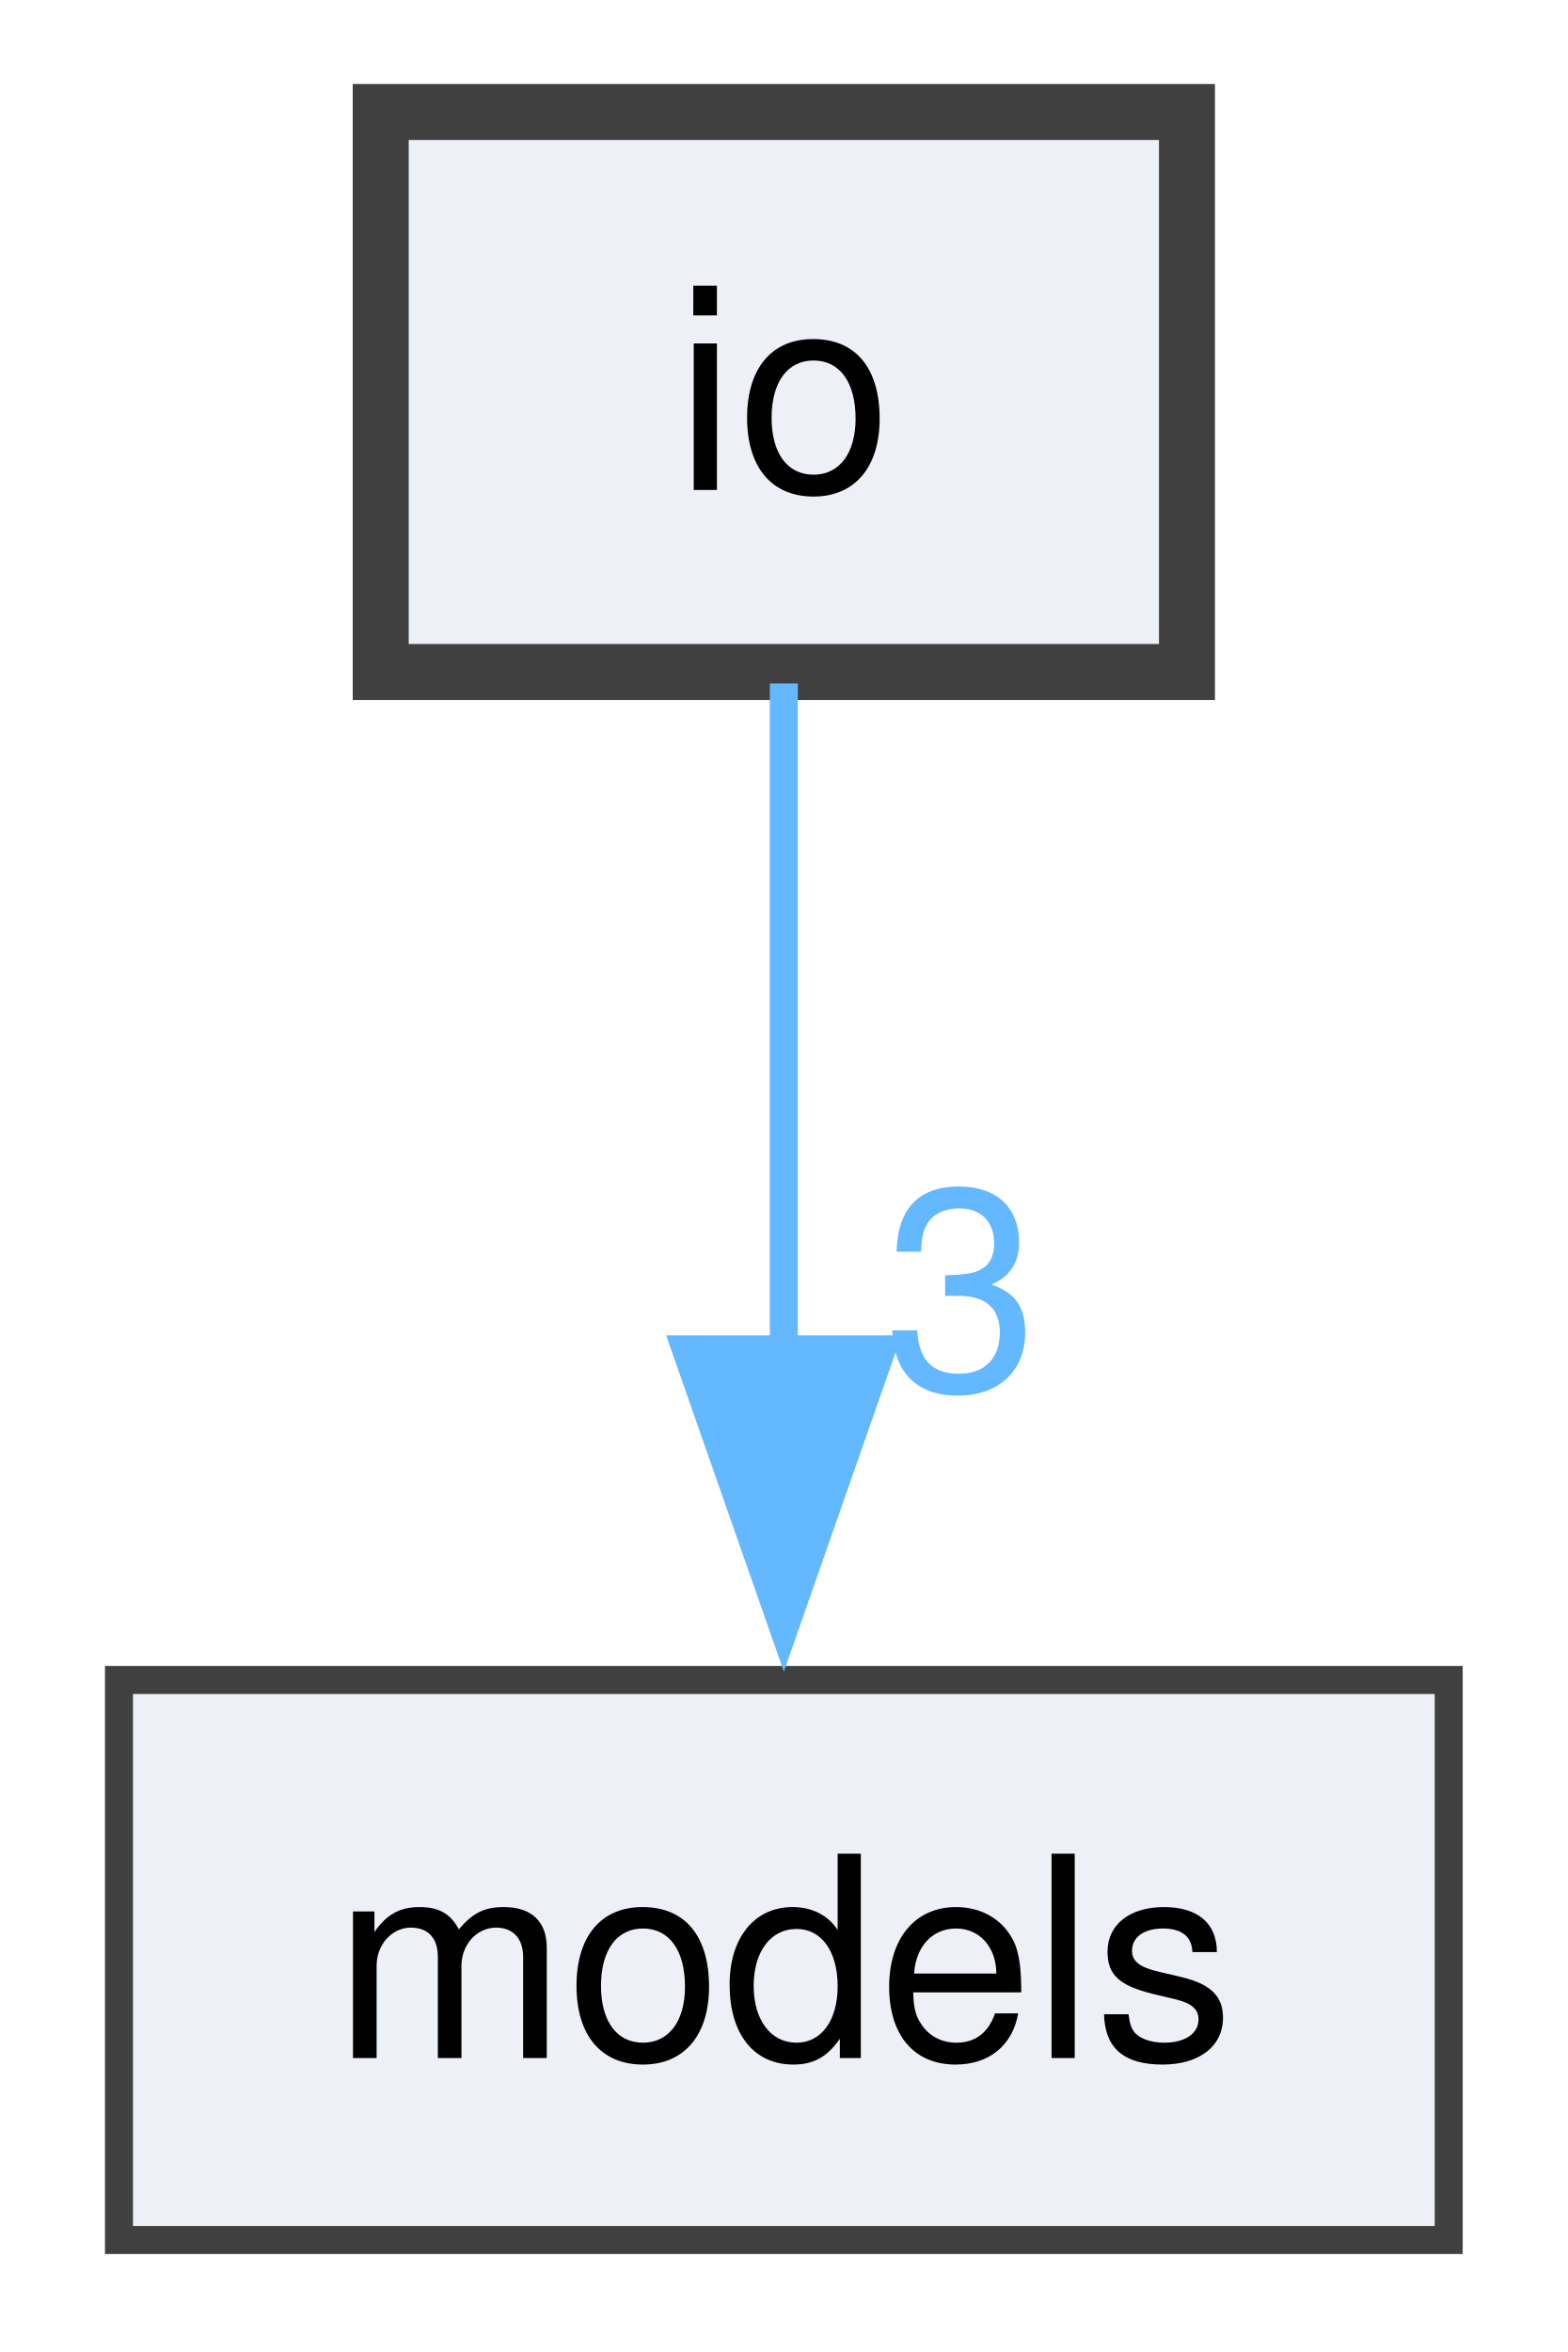
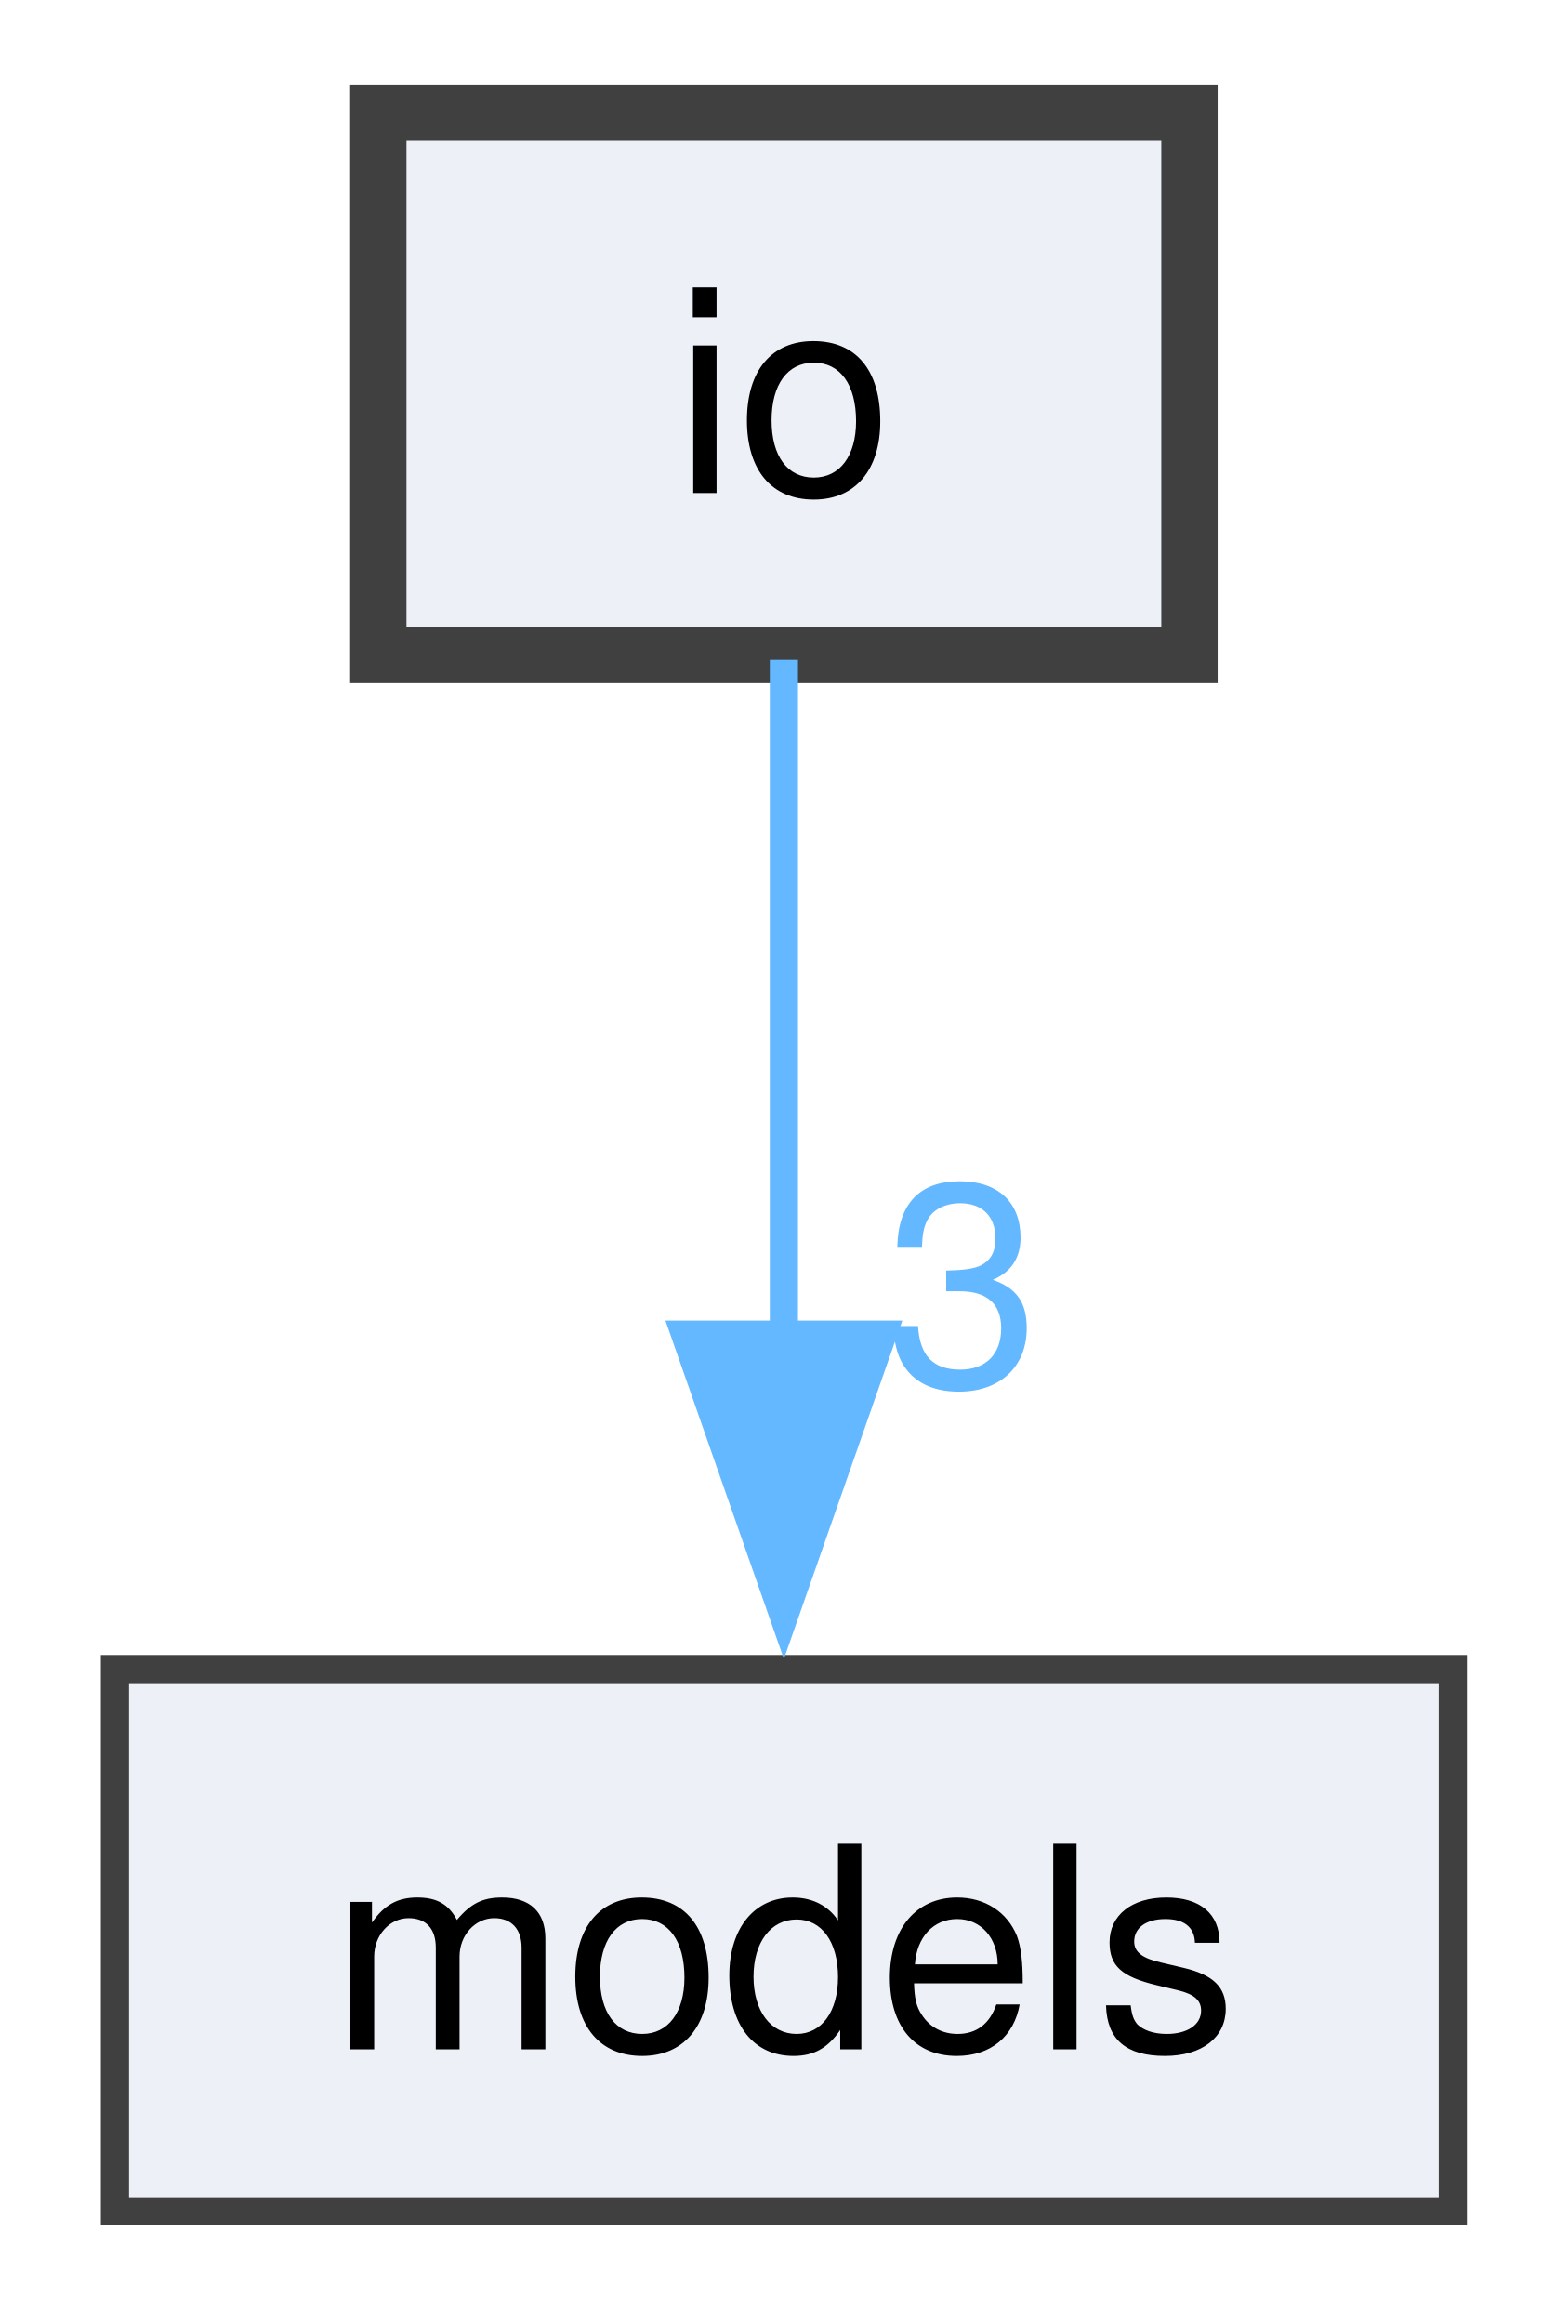
- <svg xmlns="http://www.w3.org/2000/svg" xmlns:xlink="http://www.w3.org/1999/xlink" width="56pt" height="84pt" viewBox="0.00 0.00 55.50 84.00">
-   <g id="graph0" class="graph" transform="scale(1 1) rotate(0) translate(4 80)">
+ <svg xmlns="http://www.w3.org/2000/svg" xmlns:xlink="http://www.w3.org/1999/xlink" width="56pt" height="83pt" viewBox="0.00 0.00 55.50 82.50">
+   <g id="graph0" class="graph" transform="scale(1 1) rotate(0) translate(4 78.5)">
    <g id="node1" class="node">
      <g id="a_node1">
        <a xlink:href="dir_bc161955dc3a3d2485839eba21420d01.html" target="_top" xlink:title="io">
-           <polygon fill="#edf0f7" stroke="#404040" stroke-width="2" points="38.15,-76 9.35,-76 9.35,-56 38.15,-56 38.15,-76" />
-           <text text-anchor="middle" x="23.75" y="-62.5" font-family="Helvetica,sans-Serif" font-size="10.00">io</text>
+           <polygon fill="#edf0f7" stroke="#404040" stroke-width="2" points="38.15,-74.5 9.35,-74.5 9.35,-55.25 38.15,-55.25 38.15,-74.5" />
+           <text text-anchor="middle" x="23.75" y="-61" font-family="Helvetica,sans-Serif" font-size="10.00">io</text>
        </a>
      </g>
    </g>
    <g id="node2" class="node">
      <g id="a_node2">
        <a xlink:href="dir_1ae4179d5e953611aae20c997279e02c.html" target="_top" xlink:title="models">
-           <polygon fill="#edf0f7" stroke="#404040" points="47.5,-20 0,-20 0,0 47.5,0 47.5,-20" />
-           <text text-anchor="middle" x="23.75" y="-6.5" font-family="Helvetica,sans-Serif" font-size="10.00">models</text>
+           <polygon fill="#edf0f7" stroke="#404040" points="47.5,-19.25 0,-19.25 0,0 47.5,0 47.5,-19.25" />
+           <text text-anchor="middle" x="23.75" y="-5.75" font-family="Helvetica,sans-Serif" font-size="10.00">models</text>
        </a>
      </g>
    </g>
    <g id="edge1" class="edge">
      <g id="a_edge1">
        <a xlink:href="dir_000003_000004.html" target="_top">
-           <path fill="none" stroke="#63b8ff" d="M23.75,-55.59C23.75,-49.01 23.75,-39.96 23.75,-31.73" />
-           <polygon fill="#63b8ff" stroke="#63b8ff" points="27.25,-31.81 23.75,-21.81 20.25,-31.81 27.25,-31.81" />
+           <path fill="none" stroke="#63b8ff" d="M23.75,-55.08C23.75,-48.57 23.75,-39.42 23.75,-31.12" />
+           <polygon fill="#63b8ff" stroke="#63b8ff" points="27.25,-31.12 23.75,-21.12 20.25,-31.12 27.25,-31.12" />
        </a>
      </g>
      <g id="a_edge1-headlabel">
        <a xlink:href="dir_000003_000004.html" target="_top" xlink:title="3">
-           <text text-anchor="middle" x="30.09" y="-30.39" font-family="Helvetica,sans-Serif" font-size="10.00" fill="#63b8ff">3</text>
+           <text text-anchor="middle" x="30.09" y="-29.33" font-family="Helvetica,sans-Serif" font-size="10.00" fill="#63b8ff">3</text>
        </a>
      </g>
    </g>
  </g>
</svg>
